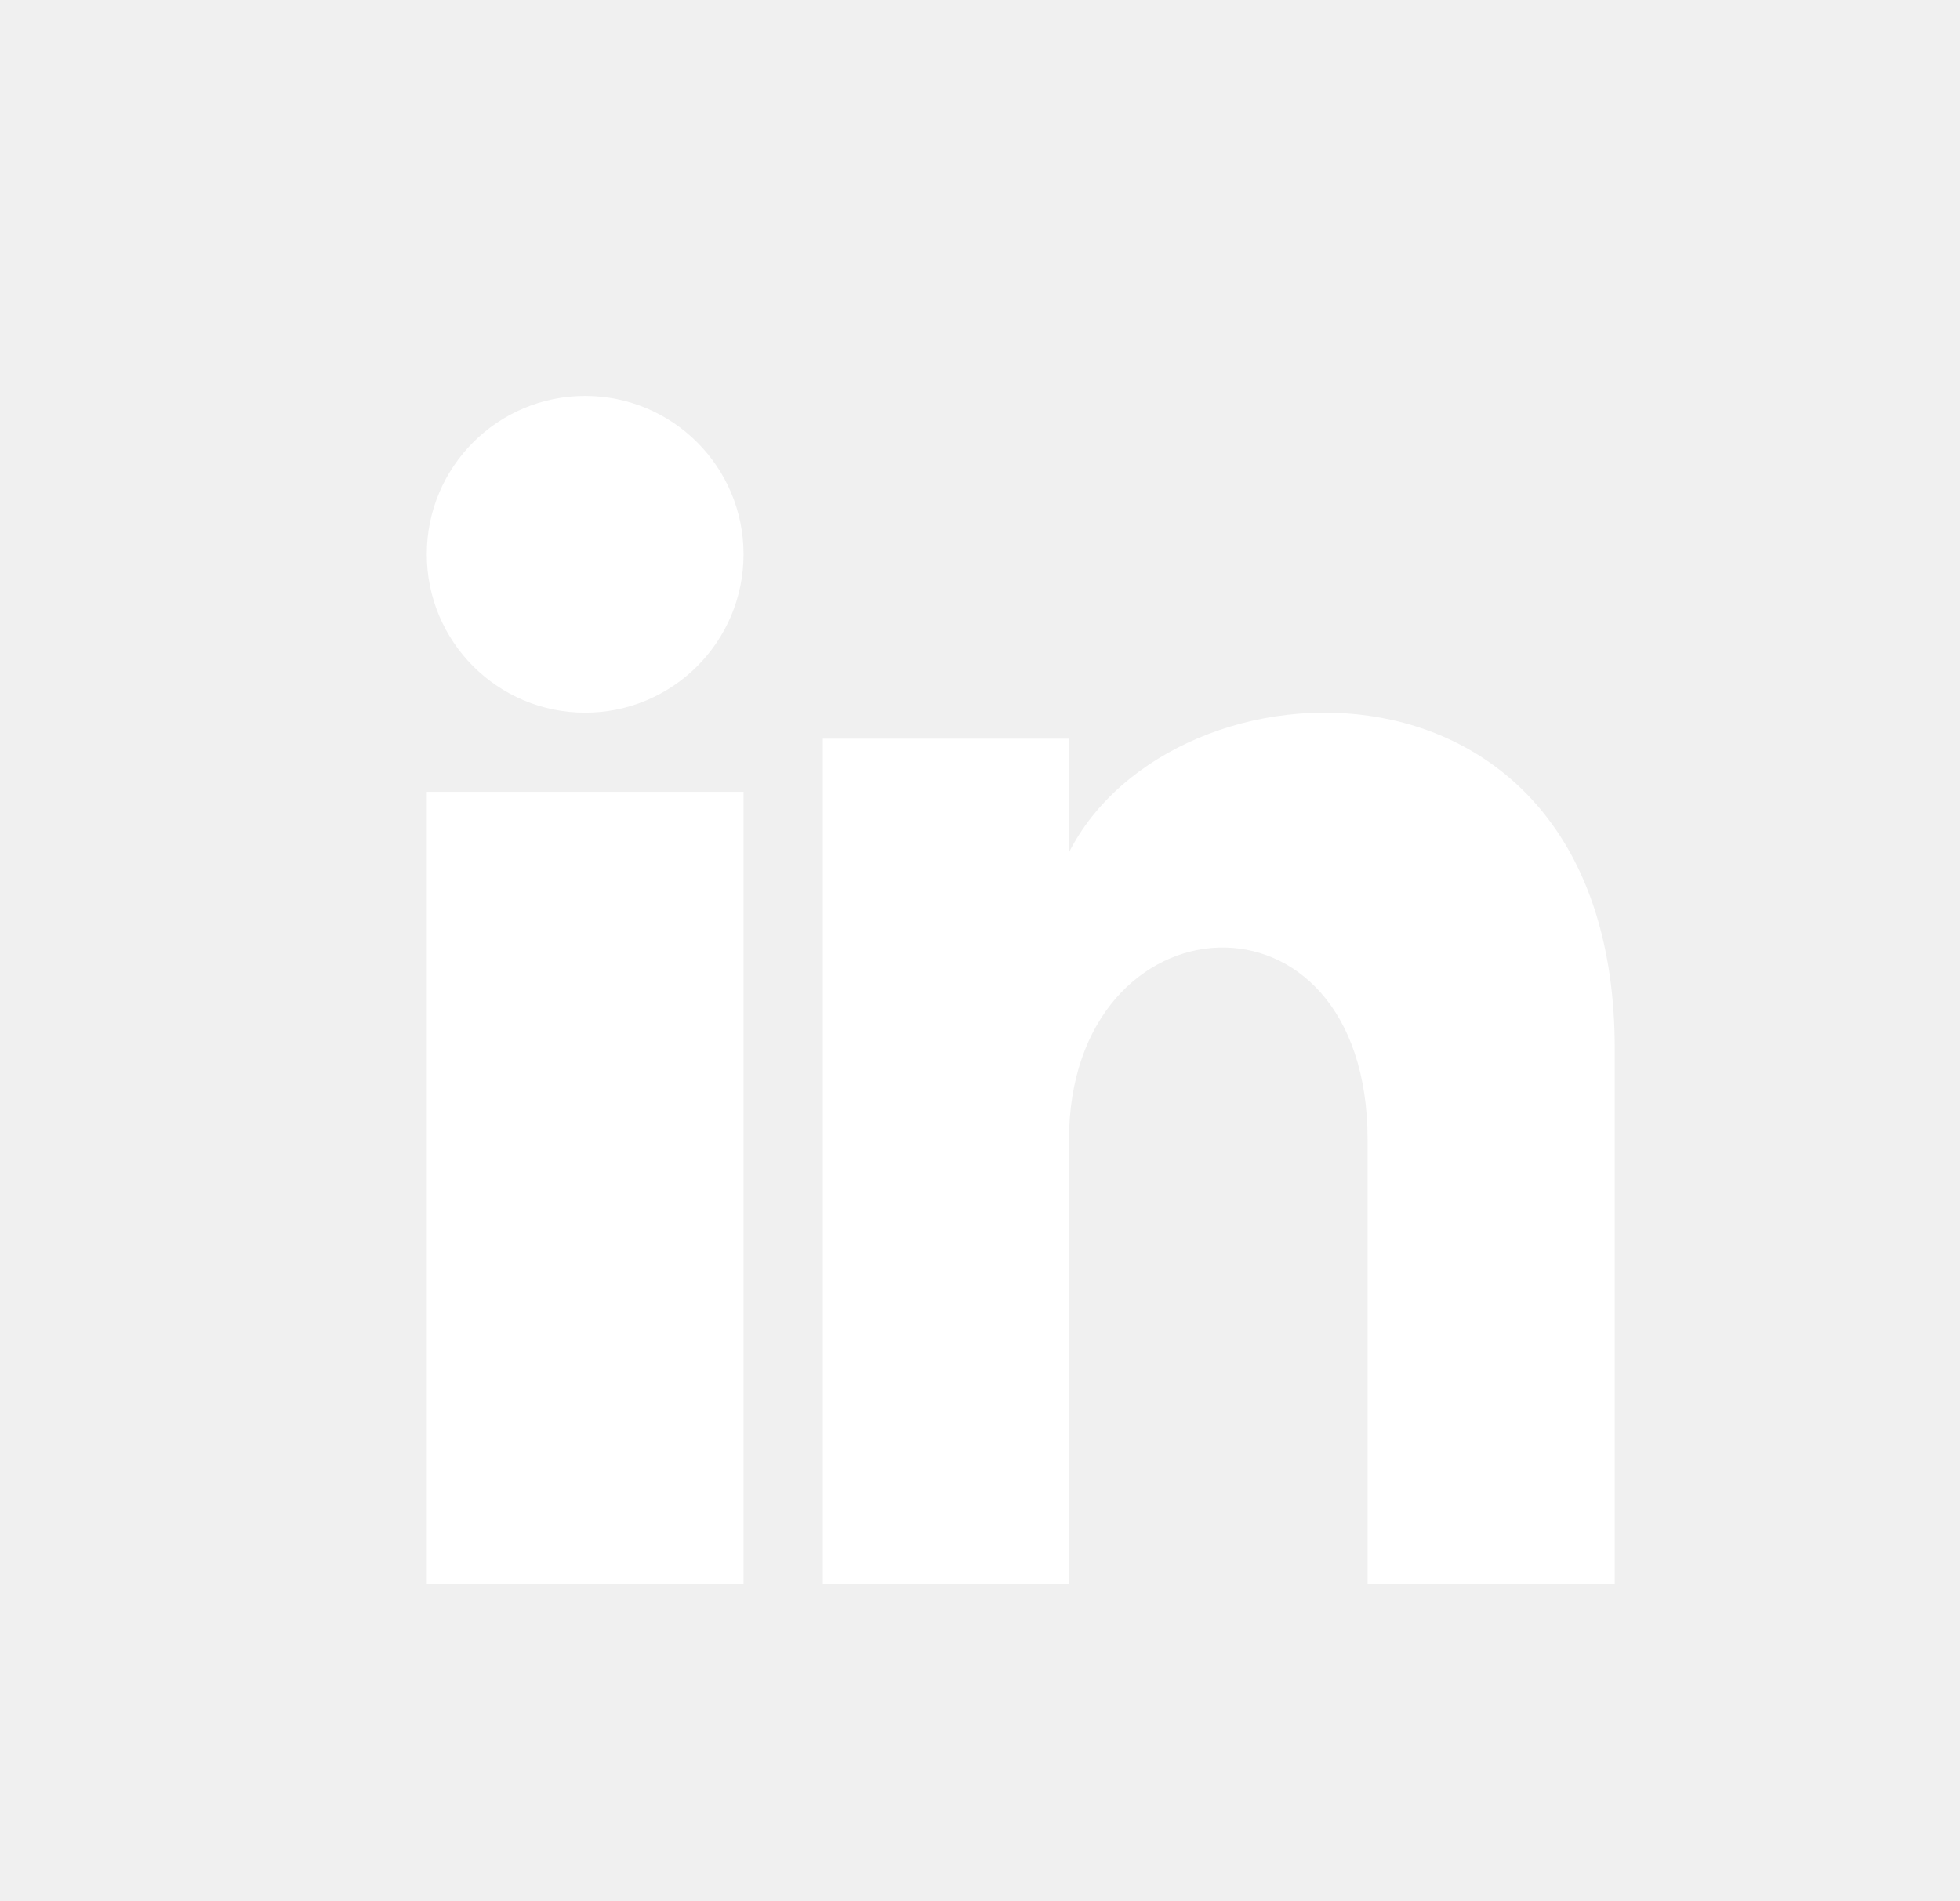
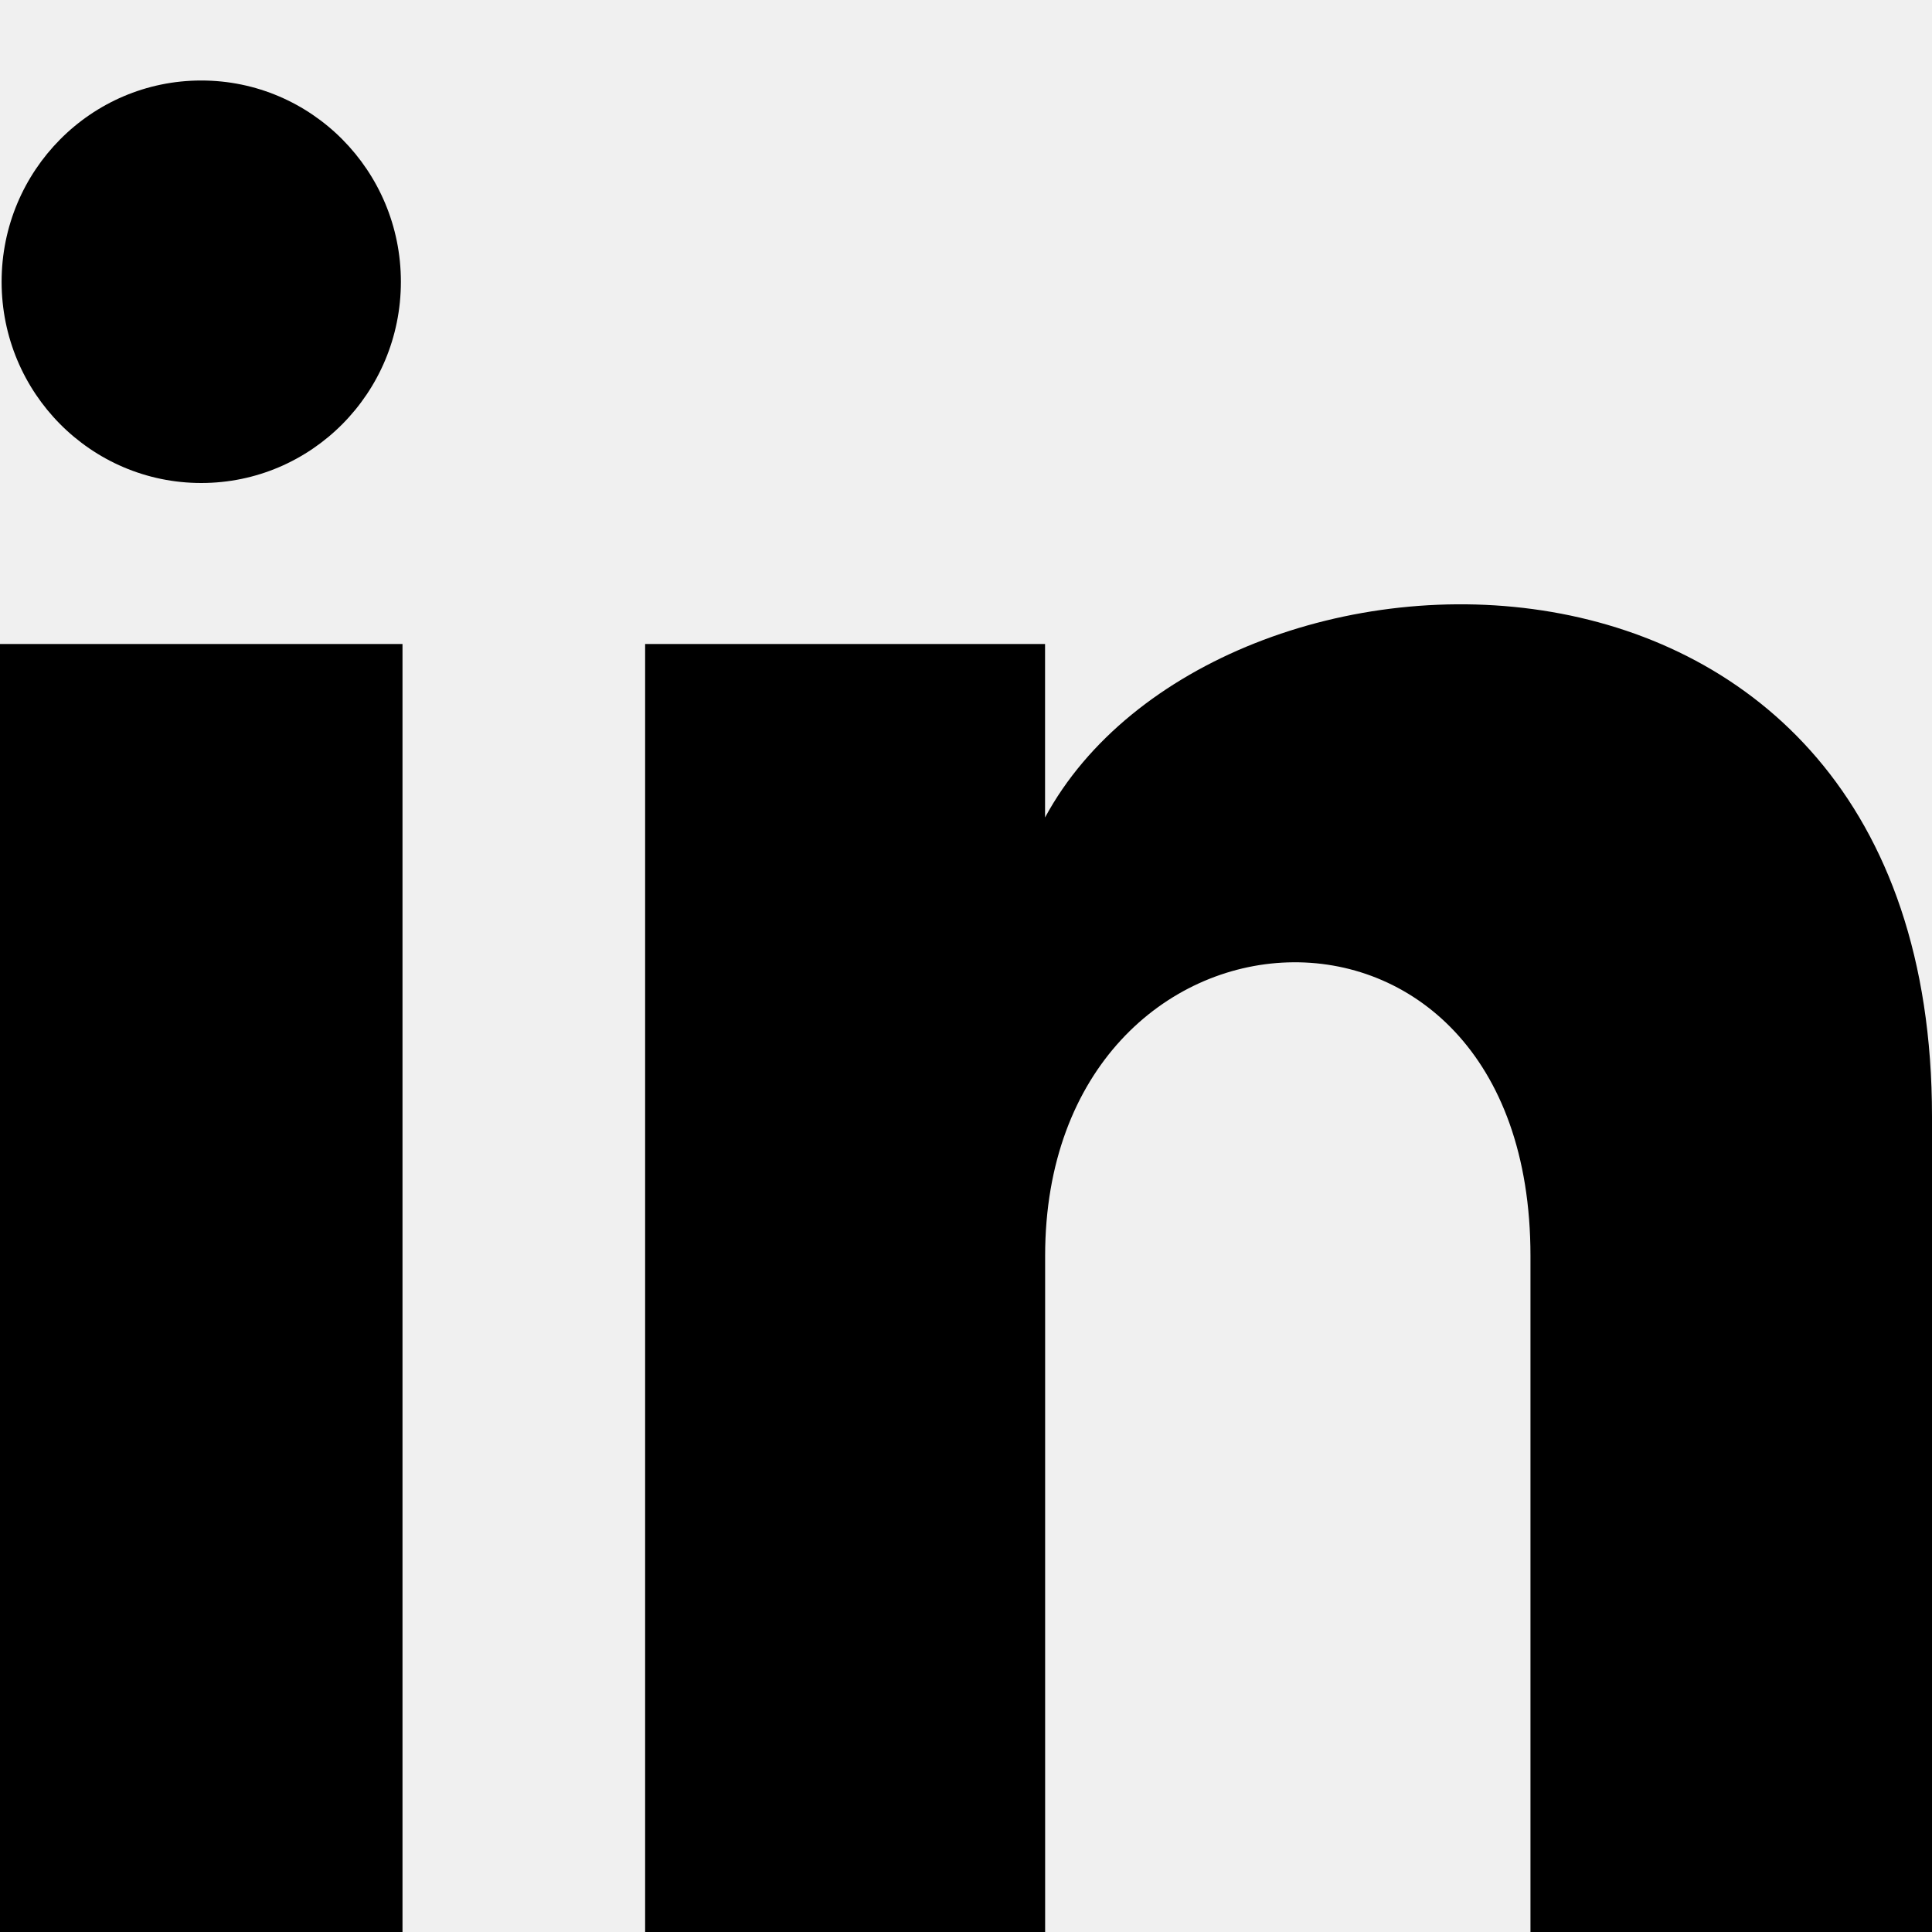
- <svg xmlns="http://www.w3.org/2000/svg" width="33" height="32" viewBox="0 0 33 32" fill="none">
-   <path fill-rule="evenodd" clip-rule="evenodd" d="M9.852 12C11.325 12 12.519 10.806 12.519 9.333C12.519 7.861 11.325 6.667 9.852 6.667C8.379 6.667 7.186 7.861 7.186 9.333C7.186 10.806 8.379 12 9.852 12ZM17.997 12.438H13.854V26.667H17.998V19.198C17.998 15.045 23.026 14.705 23.026 19.198V26.667H27.187V17.658C27.187 10.65 19.745 10.905 17.997 14.355V12.438ZM12.519 26.667V13.333H7.186V26.667H12.519Z" fill="white" />
+ <svg xmlns="http://www.w3.org/2000/svg" width="24" height="24" viewBox="0 0 24 24">
+   <path d="M4.98 3.5c0 1.381-1.11 2.5-2.48 2.5s-2.48-1.119-2.48-2.5c0-1.38 1.11-2.5 2.48-2.5s2.48 1.12 2.48 2.5zm.02 4.5h-5v16h5v-16zm7.982 0h-4.968v16h4.969v-8.399c0-4.67 6.029-5.052 6.029 0v8.399h4.988v-10.131c0-7.88-8.922-7.593-11.018-3.714v-2.155z" />
</svg>
